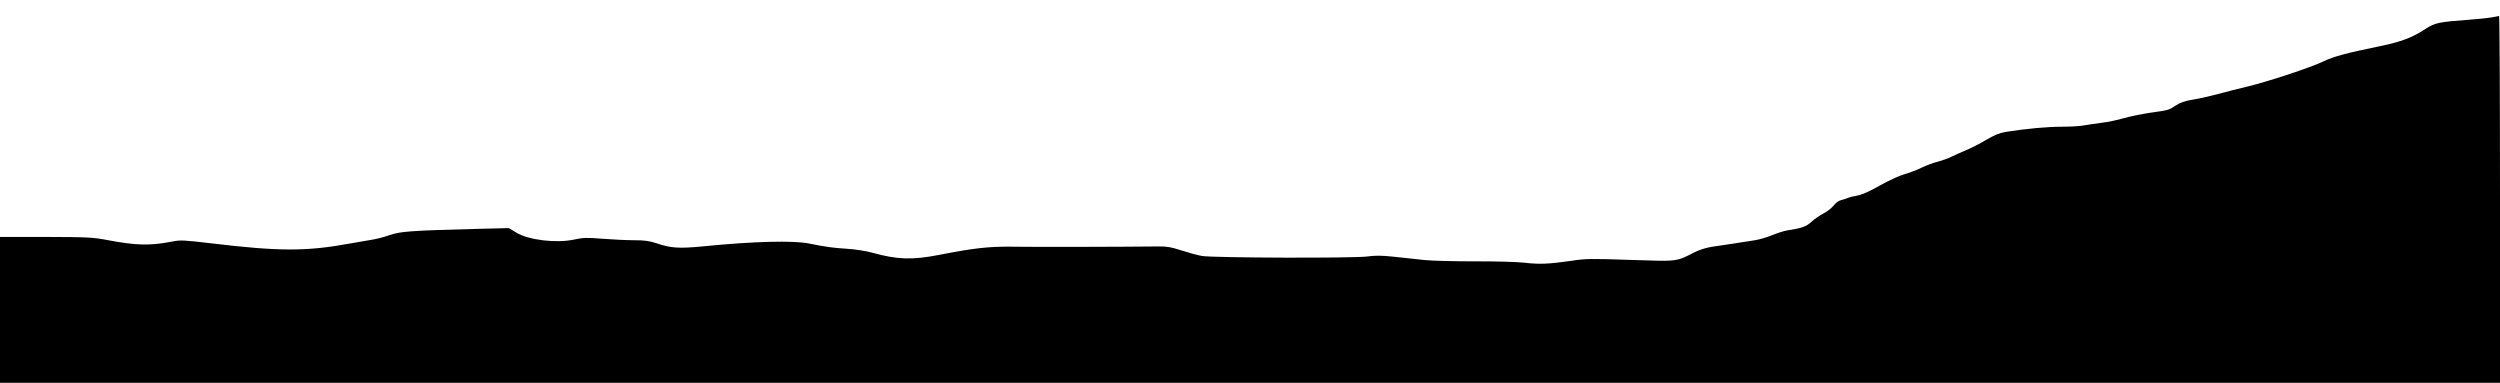
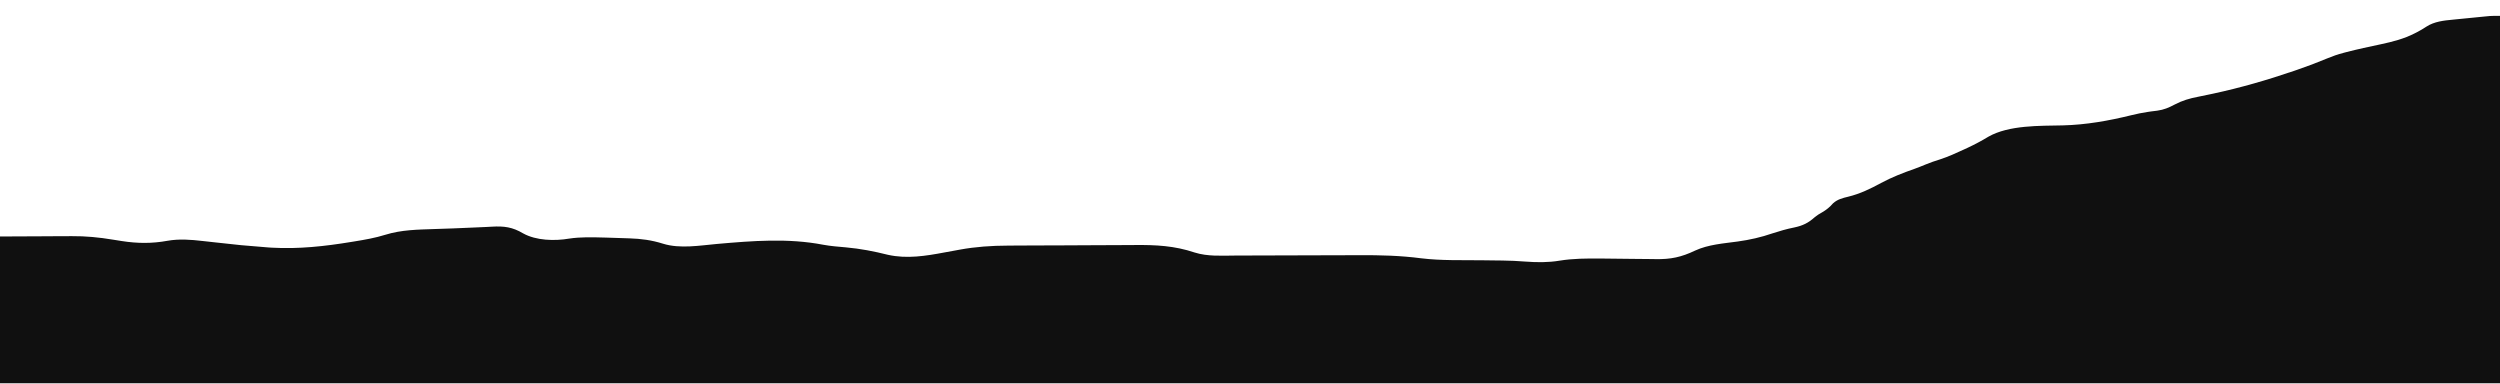
- <svg xmlns="http://www.w3.org/2000/svg" version="1.0" width="1894pt" height="290pt" viewBox="0 0 1894 290" preserveAspectRatio="xMidYMid meet">
-   <g transform="translate(0,290) scale(0.1,-0.1)" fill="#000000" stroke="none">
-     <path d="M18880 2769 c-25 -5 -106 -14 -180 -19 -222 -16 -253 -23 -323 -68 -104 -68 -183 -98 -347 -132 -251 -51 -351 -78 -430 -116 -92 -45 -426 -155 -575 -190 -60 -14 -159 -40 -220 -56 -60 -16 -147 -36 -193 -43 -61 -10 -95 -22 -130 -45 -53 -35 -50 -34 -197 -55 -60 -9 -148 -27 -194 -40 -47 -14 -122 -30 -168 -35 -46 -6 -107 -15 -135 -20 -28 -6 -103 -10 -167 -10 -110 0 -274 -15 -423 -39 -50 -8 -88 -24 -153 -62 -47 -28 -114 -62 -148 -76 -34 -14 -83 -36 -108 -48 -25 -13 -74 -31 -109 -40 -35 -9 -89 -29 -121 -45 -32 -16 -89 -38 -128 -49 -40 -11 -121 -48 -188 -86 -79 -45 -136 -70 -173 -77 -30 -5 -62 -13 -70 -17 -9 -5 -30 -12 -48 -16 -20 -4 -43 -20 -60 -42 -15 -19 -49 -46 -77 -60 -27 -14 -68 -42 -91 -63 -41 -37 -71 -48 -186 -66 -24 -4 -74 -20 -113 -36 -38 -16 -97 -33 -130 -38 -33 -5 -105 -16 -160 -25 -55 -8 -131 -20 -168 -25 -38 -6 -94 -23 -127 -40 -146 -74 -122 -71 -489 -59 -299 10 -339 10 -447 -7 -166 -24 -242 -28 -357 -14 -55 6 -223 11 -375 10 -151 0 -323 4 -381 10 -58 7 -162 17 -231 25 -95 10 -143 10 -200 2 -98 -14 -1171 -11 -1255 4 -33 6 -103 25 -155 42 -74 24 -111 31 -170 30 -233 -3 -969 -5 -1110 -2 -178 2 -283 -9 -555 -62 -207 -40 -316 -36 -505 16 -49 14 -129 26 -190 30 -108 7 -162 14 -290 40 -121 24 -417 17 -800 -21 -185 -18 -248 -14 -353 22 -57 19 -93 24 -172 24 -54 0 -162 5 -238 11 -122 10 -148 9 -218 -6 -135 -29 -344 -4 -438 53 l-56 34 -240 -6 c-506 -13 -583 -19 -666 -48 -42 -15 -99 -29 -125 -33 -27 -4 -107 -18 -179 -31 -323 -59 -532 -59 -1040 2 -214 25 -237 27 -300 14 -170 -33 -273 -30 -490 11 -110 21 -149 23 -467 24 l-348 0 0 -552 0 -553 9470 0 9470 0 0 1390 c0 765 -3 1390 -7 1389 -5 -1 -28 -5 -53 -10z" />
-   </g>
+ <svg xmlns="http://www.w3.org/2000/svg" version="1.1" width="2368" height="363">
+   <path d="M0 0 C0 114.84 0 229.68 0 348 C-781.44 348 -1562.88 348 -2368 348 C-2368 302.13 -2368 256.26 -2368 209 C-2354.243 208.938 -2340.486 208.876 -2326.312 208.812 C-2322.014 208.785 -2317.715 208.758 -2313.286 208.73 C-2307.922 208.716 -2307.922 208.716 -2305.389 208.714 C-2303.668 208.709 -2301.947 208.699 -2300.227 208.683 C-2286.89 208.569 -2274.151 209.807 -2261 212 C-2258.996 212.317 -2256.992 212.634 -2254.988 212.949 C-2253.808 213.138 -2253.808 213.138 -2252.603 213.332 C-2237.846 215.625 -2224.052 215.774 -2209.338 213.068 C-2198.337 211.121 -2187.385 211.968 -2176.352 213.242 C-2173.954 213.506 -2171.557 213.769 -2169.16 214.033 C-2167.311 214.24 -2167.311 214.24 -2165.426 214.451 C-2139.688 217.33 -2139.688 217.33 -2113.875 219.375 C-2112.179 219.483 -2112.179 219.483 -2110.448 219.593 C-2085.004 221.023 -2060.491 218.304 -2035.438 214.188 C-2034.407 214.021 -2033.376 213.855 -2032.314 213.683 C-2022.372 212.065 -2012.597 210.378 -2002.973 207.363 C-1987.756 202.619 -1972.126 202.477 -1956.312 201.938 C-1955.208 201.899 -1954.104 201.861 -1952.966 201.822 C-1948.386 201.665 -1943.806 201.509 -1939.226 201.36 C-1932.642 201.143 -1926.064 200.868 -1919.485 200.525 C-1915.529 200.325 -1911.572 200.159 -1907.614 200 C-1905.776 199.918 -1903.937 199.822 -1902.1 199.709 C-1890.536 199.013 -1882.526 200.091 -1872.475 206.065 C-1860.12 212.945 -1842.554 213.358 -1828.875 211 C-1817.956 209.363 -1807.01 209.717 -1796 210 C-1795.208 210.02 -1794.416 210.039 -1793.6 210.059 C-1788.175 210.198 -1782.754 210.374 -1777.332 210.584 C-1775.515 210.652 -1773.699 210.713 -1771.882 210.767 C-1760.672 211.114 -1750.61 212.469 -1739.898 215.855 C-1723.806 220.831 -1705.26 217.52 -1688.812 216.062 C-1655.211 213.117 -1621.554 210.402 -1588.214 216.83 C-1581.062 218.134 -1573.861 218.68 -1566.625 219.312 C-1553.036 220.53 -1540.018 223.061 -1526.797 226.383 C-1508.896 230.33 -1491.173 227.458 -1473.438 224.125 C-1470.416 223.569 -1467.394 223.018 -1464.37 222.475 C-1462.513 222.14 -1460.659 221.798 -1458.806 221.446 C-1443.802 218.702 -1428.742 217.698 -1413.514 217.646 C-1411.864 217.633 -1410.214 217.62 -1408.563 217.606 C-1403.222 217.565 -1397.881 217.543 -1392.539 217.523 C-1390.676 217.515 -1388.814 217.507 -1386.951 217.499 C-1378.192 217.461 -1369.433 217.432 -1360.674 217.416 C-1350.665 217.396 -1340.657 217.343 -1330.648 217.263 C-1322.842 217.202 -1315.036 217.173 -1307.229 217.166 C-1302.599 217.161 -1297.969 217.144 -1293.339 217.093 C-1273.239 216.882 -1255.581 217.74 -1236.41 224.182 C-1224.205 228.042 -1211.001 227.138 -1198.32 227.066 C-1196.708 227.061 -1195.096 227.056 -1193.484 227.052 C-1190.041 227.042 -1186.599 227.029 -1183.157 227.014 C-1177.683 226.991 -1172.209 226.978 -1166.735 226.966 C-1151.179 226.933 -1135.622 226.892 -1120.066 226.829 C-1111.451 226.794 -1102.837 226.77 -1094.222 226.758 C-1089.686 226.752 -1085.151 226.74 -1080.615 226.713 C-1060.763 226.601 -1041.449 227.094 -1021.736 229.67 C-1002.824 231.954 -983.474 231.305 -964.449 231.526 C-960.043 231.578 -955.638 231.633 -951.232 231.692 C-949.209 231.718 -947.185 231.739 -945.162 231.76 C-937.764 231.858 -930.427 232.182 -923.051 232.771 C-912.32 233.576 -901.445 233.696 -890.82 231.905 C-877.889 229.802 -865.085 229.784 -852.023 229.883 C-851.034 229.89 -850.044 229.896 -849.024 229.903 C-839.697 229.972 -830.371 230.083 -821.044 230.212 C-815.895 230.282 -810.745 230.327 -805.595 230.358 C-803.658 230.374 -801.721 230.4 -799.785 230.437 C-785.5 230.706 -775.447 228.577 -762.438 222.375 C-750.01 216.607 -735.605 215.63 -722.156 213.776 C-710.639 212.176 -700.003 209.794 -689 206 C-682.262 203.819 -675.641 201.874 -668.688 200.5 C-660.471 198.796 -655.073 196.177 -648.914 190.566 C-646.73 188.779 -644.455 187.453 -642 186.062 C-637.908 183.706 -634.866 181.163 -631.766 177.613 C-627.613 173.819 -622.698 172.587 -617.38 171.315 C-606.067 168.549 -596.455 163.855 -586.25 158.325 C-576.001 152.832 -565.519 148.763 -554.565 144.92 C-550.978 143.634 -547.458 142.204 -543.938 140.75 C-539.438 138.915 -534.96 137.351 -530.312 135.938 C-522.555 133.415 -515.205 130.049 -507.812 126.625 C-506.637 126.084 -505.461 125.542 -504.249 124.984 C-497.501 121.818 -491.033 118.393 -484.664 114.518 C-465.096 103.368 -435.899 104.263 -413.974 103.763 C-392.07 103.216 -370.571 99.383 -349.327 94.157 C-344.106 92.886 -338.938 91.782 -333.617 91.012 C-332.569 90.859 -331.52 90.706 -330.439 90.549 C-328.501 90.281 -326.56 90.035 -324.615 89.82 C-318.459 88.971 -313.719 86.992 -308.301 84.102 C-300.999 80.23 -294.073 78.2 -285.985 76.666 C-282.068 75.916 -278.17 75.072 -274.27 74.238 C-273.028 73.975 -273.028 73.975 -271.762 73.706 C-245.834 68.14 -220.33 60.763 -195.25 52.188 C-194.347 51.879 -193.443 51.571 -192.513 51.253 C-182.778 47.911 -173.203 44.323 -163.714 40.338 C-158.605 38.208 -153.545 36.435 -148.188 35.062 C-146.879 34.714 -146.879 34.714 -145.543 34.358 C-134.69 31.541 -123.707 29.215 -112.739 26.891 C-101.637 24.517 -90.909 21.774 -80.75 16.562 C-80.16 16.262 -79.57 15.962 -78.962 15.653 C-75.773 14.009 -72.733 12.241 -69.75 10.25 C-62.209 5.371 -53.307 4.437 -44.551 3.613 C-43.494 3.507 -42.437 3.4 -41.348 3.29 C-39.131 3.068 -36.913 2.85 -34.695 2.637 C-31.311 2.312 -27.928 1.973 -24.545 1.631 C-22.38 1.416 -20.216 1.202 -18.051 0.988 C-17.046 0.888 -16.042 0.788 -15.007 0.685 C-13.585 0.55 -13.585 0.55 -12.134 0.411 C-11.309 0.332 -10.484 0.252 -9.635 0.17 C-6.429 -0.037 -3.212 0 0 0 Z " fill="#101010" transform="translate(2368,15)" />
</svg>
